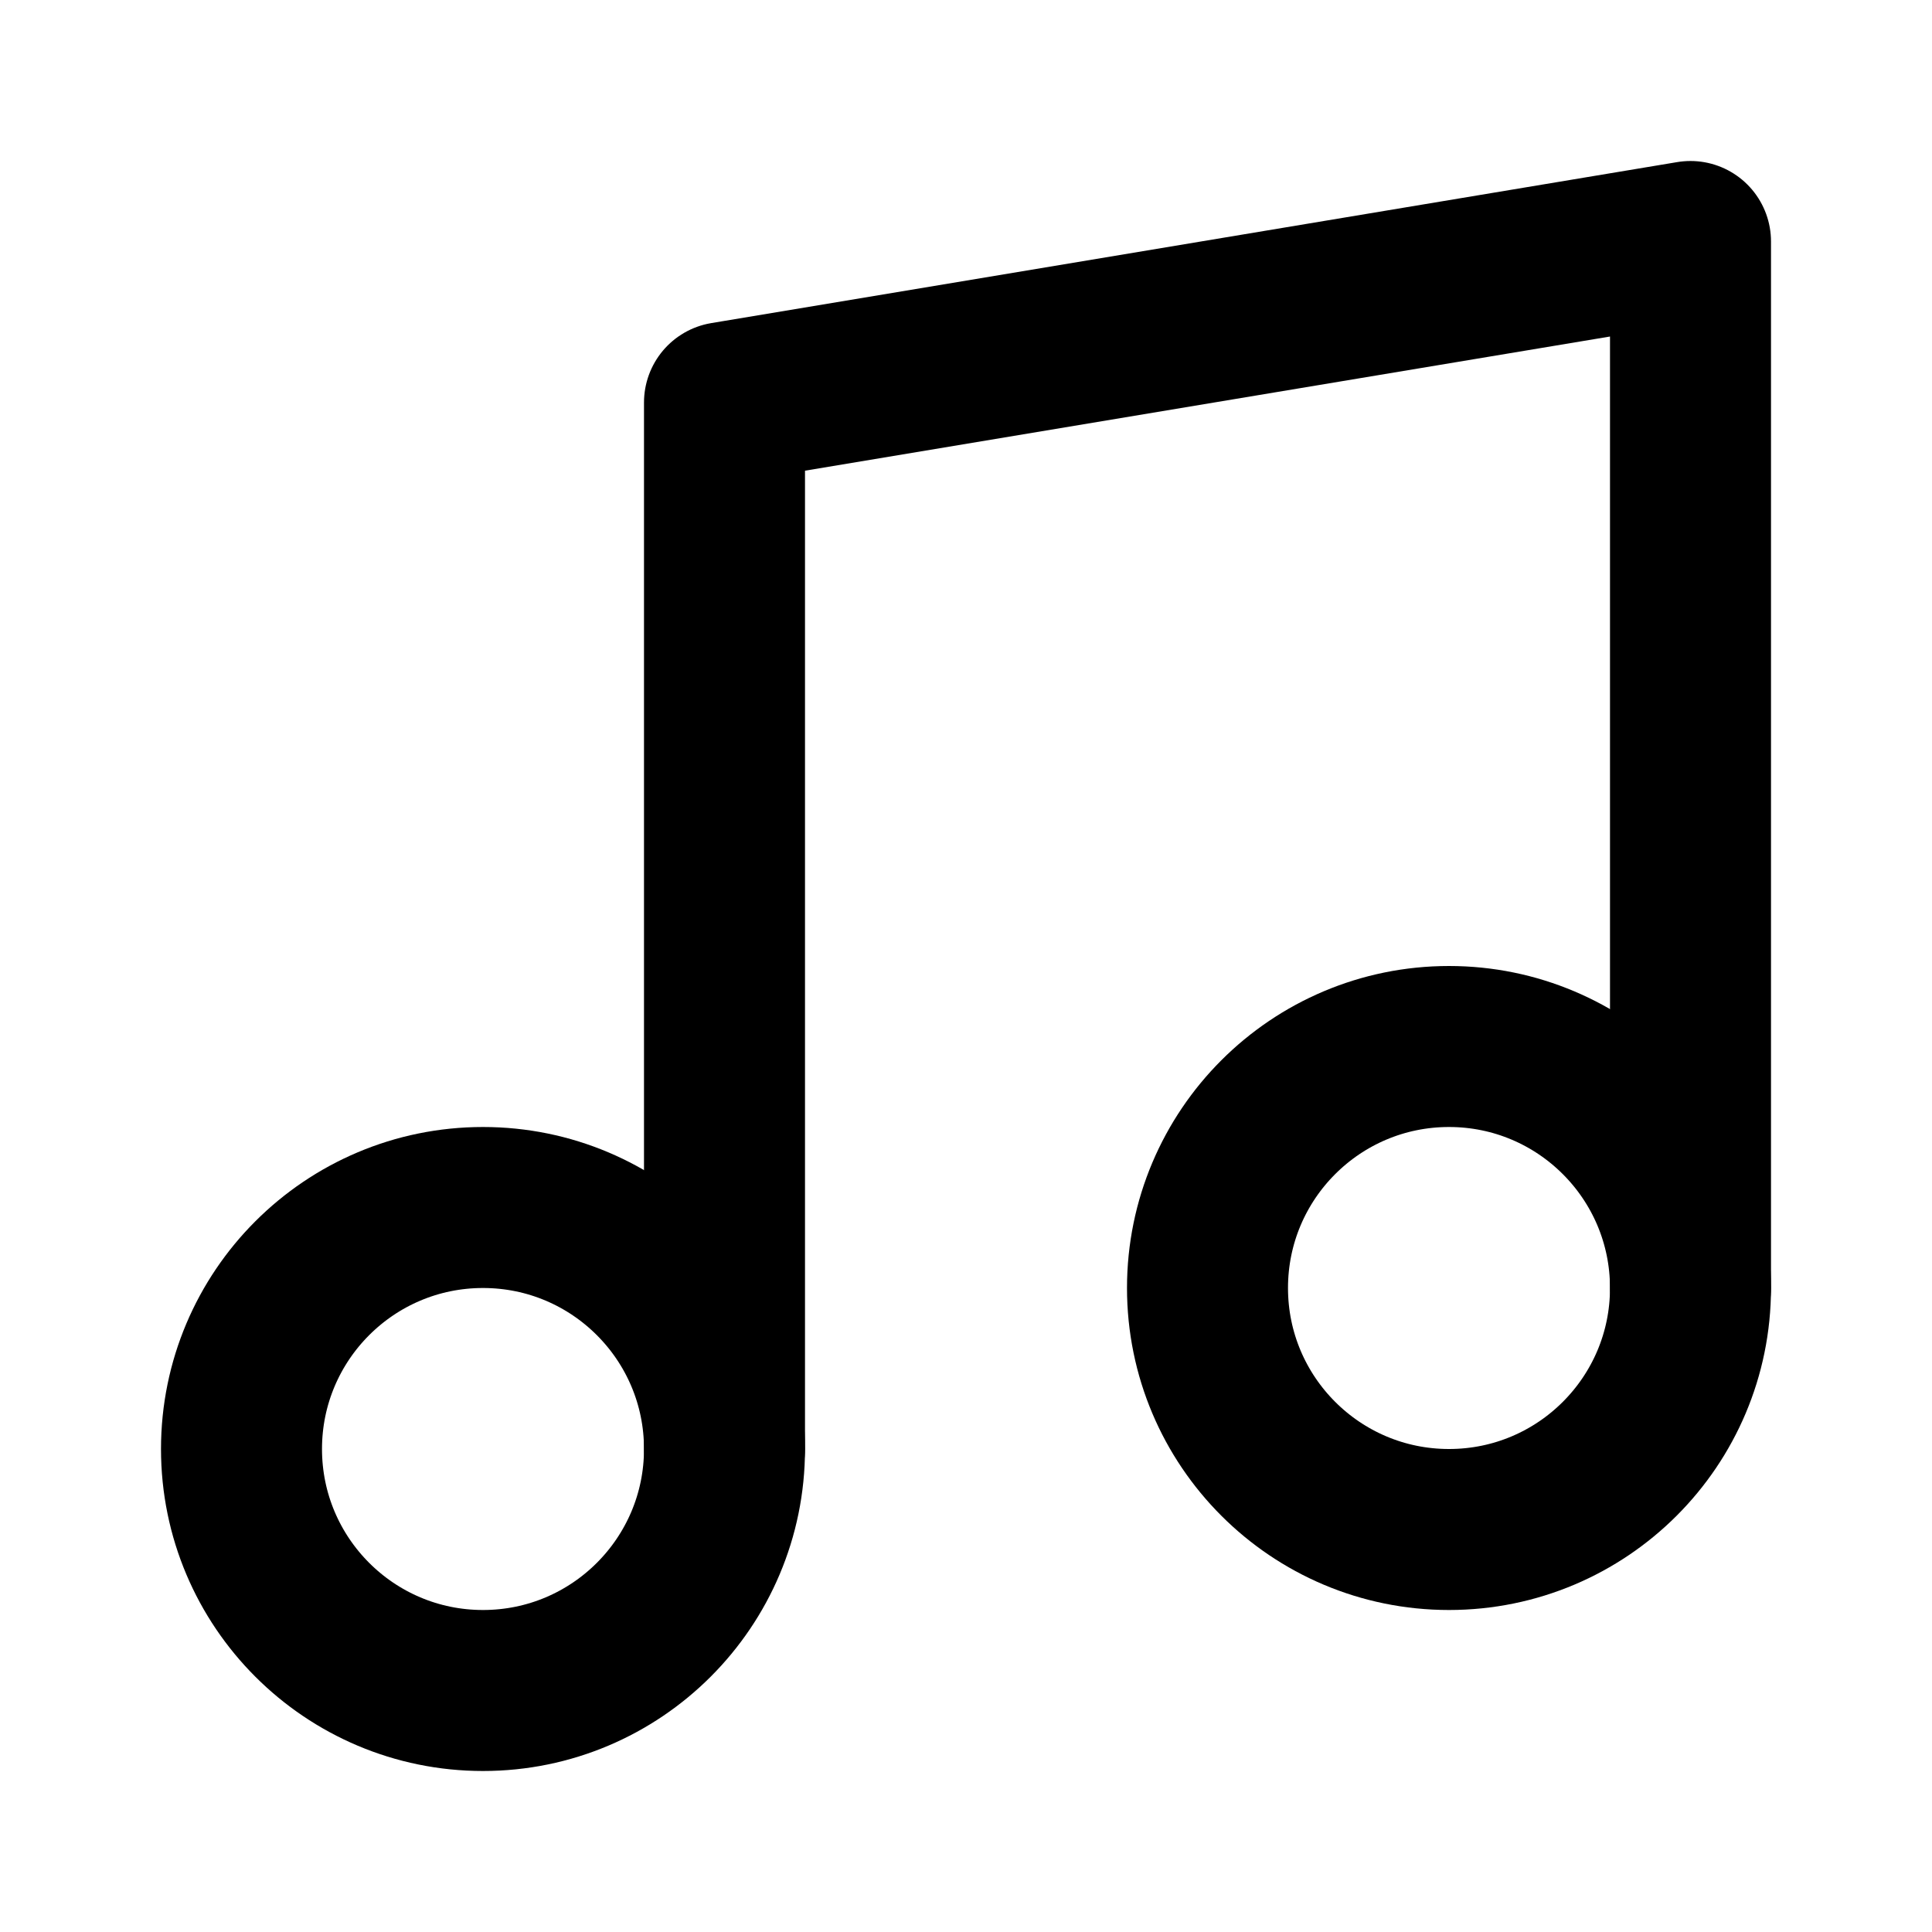
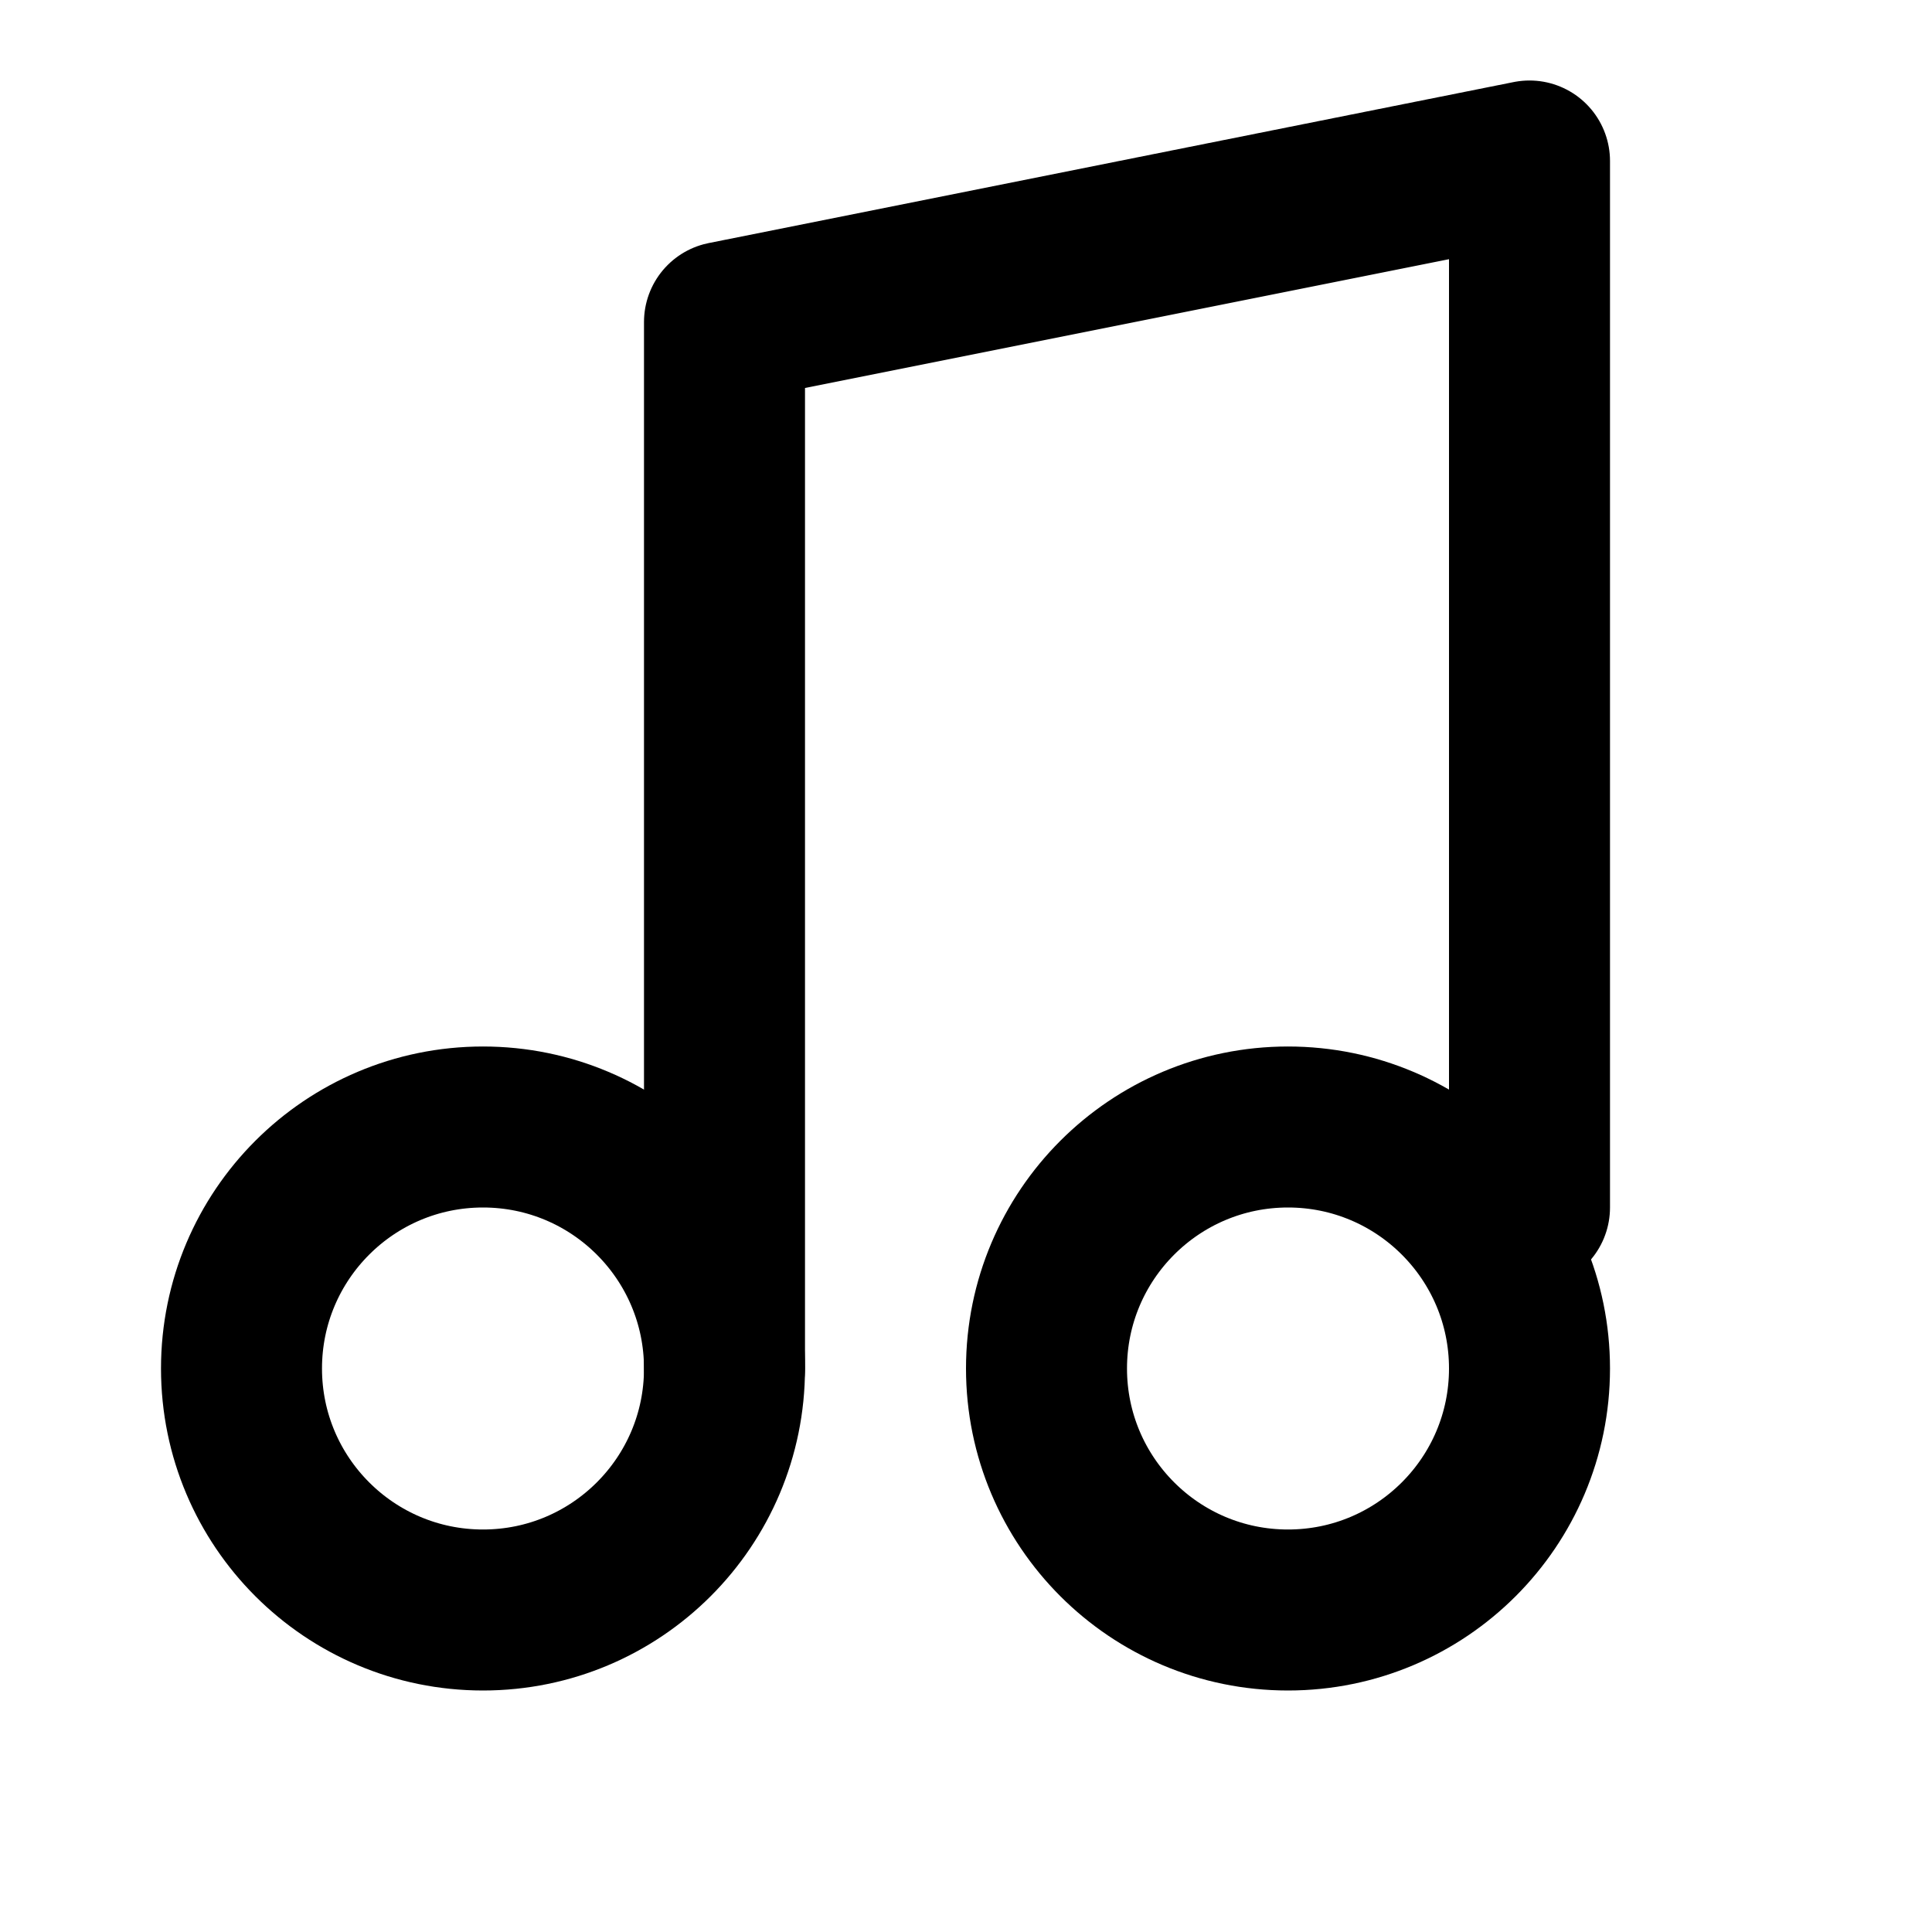
- <svg xmlns="http://www.w3.org/2000/svg" viewBox="0 0 24 24" fill="none" stroke="currentColor" stroke-width="2" stroke-linecap="round" stroke-linejoin="round">
-   <path d="M9 18V5l12-2v13" />
-   <circle cx="6" cy="18" r="3" />
-   <circle cx="18" cy="16" r="3" />
+ <svg xmlns="http://www.w3.org/2000/svg" width="24" height="24" viewBox="0 0 24 24" fill="none" stroke="currentColor" stroke-width="2" stroke-linecap="round" stroke-linejoin="round">
+   <path stroke="none" d="M0 0h24v24H0z" fill="none" />
+   <path d="M3 17a3 3 0 1 0 6 0a3 3 0 0 0 -6 0" />
+   <path d="M13 17a3 3 0 1 0 6 0a3 3 0 0 0 -6 0" />
+   <path d="M9 17v-13l10 -2v13" />
</svg>
